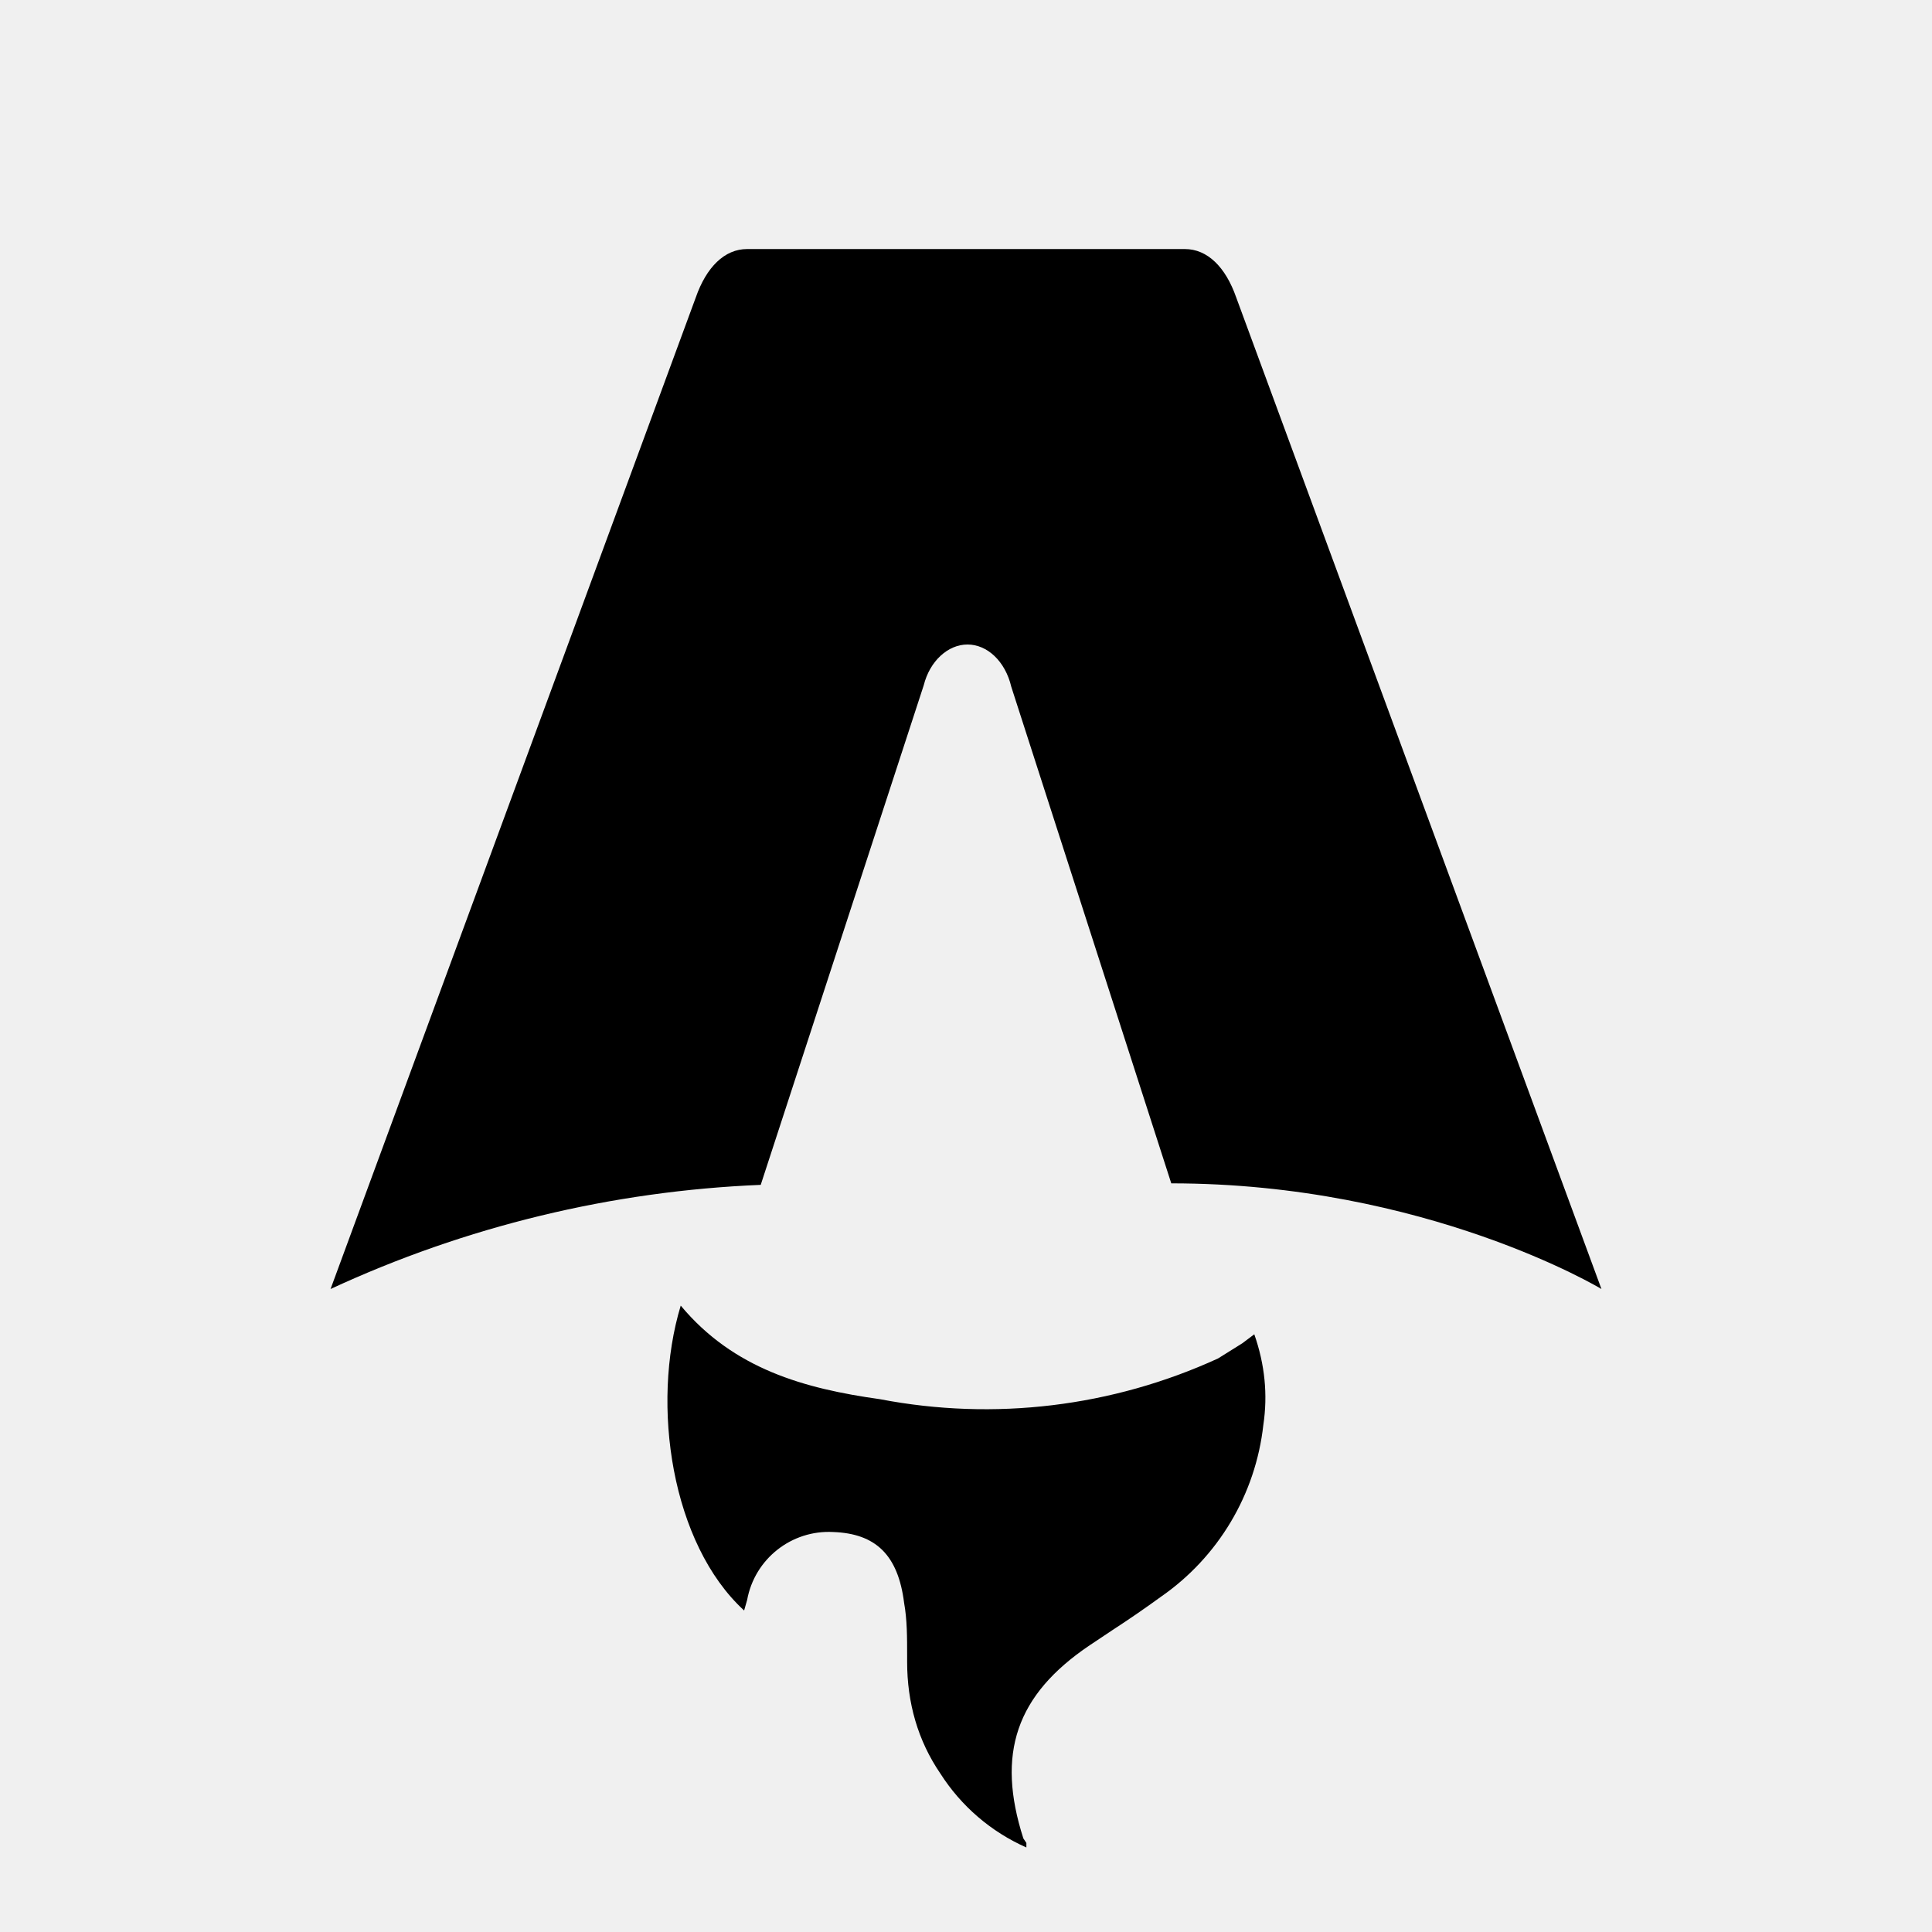
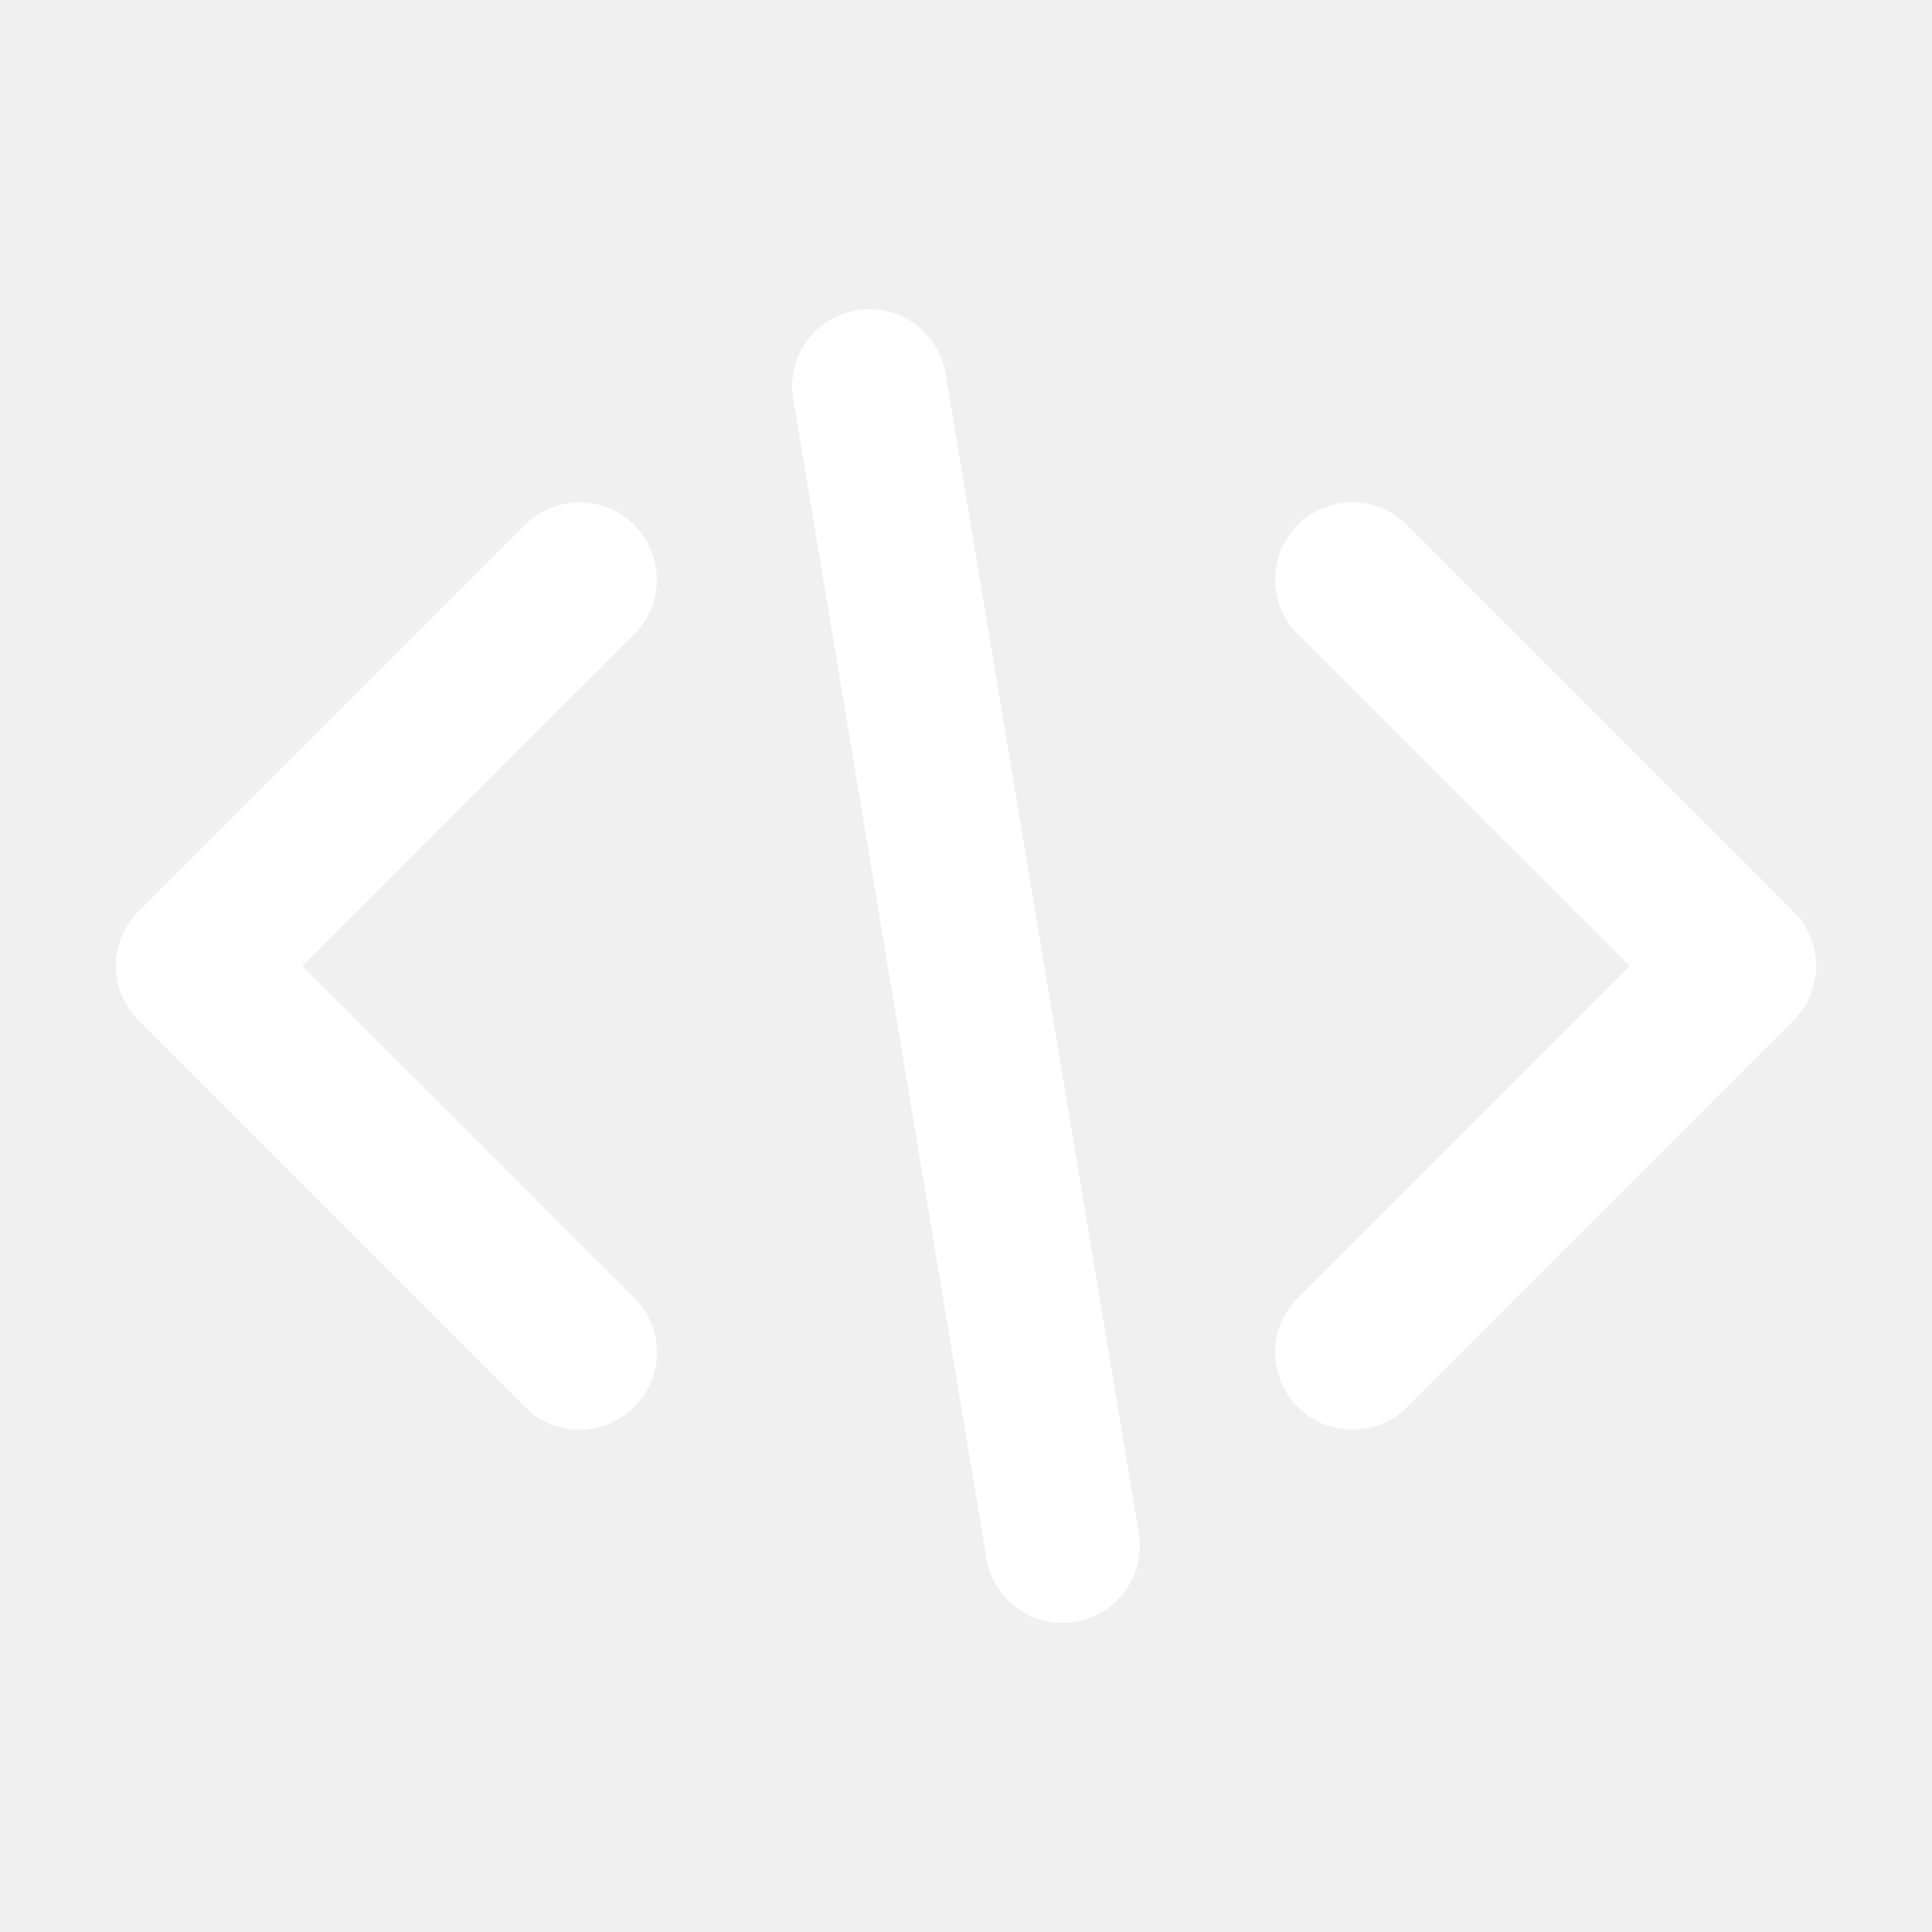
- <svg xmlns="http://www.w3.org/2000/svg" fill="none" viewBox="0 0 128 128">
-   <path d="M50.4 78.5a75.1 75.1 0 0 0-28.5 6.9l24.2-65.7c.7-2 1.9-3.2 3.4-3.2h29c1.5 0 2.7 1.2 3.4 3.2l24.2 65.7s-11.6-7-28.5-7L67 45.5c-.4-1.7-1.6-2.8-2.9-2.8-1.3 0-2.5 1.1-2.9 2.7L50.4 78.5Zm-1.1 28.2Zm-4.2-20.2c-2 6.6-.6 15.8 4.2 20.2a17.5 17.5 0 0 1 .2-.7 5.5 5.5 0 0 1 5.7-4.5c2.8.1 4.3 1.5 4.7 4.7.2 1.1.2 2.3.2 3.5v.4c0 2.7.7 5.2 2.2 7.4a13 13 0 0 0 5.7 4.9v-.3l-.2-.3c-1.8-5.6-.5-9.5 4.4-12.8l1.5-1a73 73 0 0 0 3.2-2.2 16 16 0 0 0 6.8-11.4c.3-2 .1-4-.6-6l-.8.6-1.6 1a37 37 0 0 1-22.4 2.7c-5-.7-9.7-2-13.2-6.2Z" />
-   <style>
-         path { fill: #000; }
-         @media (prefers-color-scheme: dark) {
-             path { fill: #FFF; }
-         }
-     </style>
+ <svg xmlns="http://www.w3.org/2000/svg" viewBox="0 0 100 100">
+   <path d="M30 30 L10 50 L30 70 M70 30 L90 50 L70 70 M45 20 L55 80" fill="none" stroke="white" stroke-width="8" stroke-linecap="round" stroke-linejoin="round" />
</svg>
